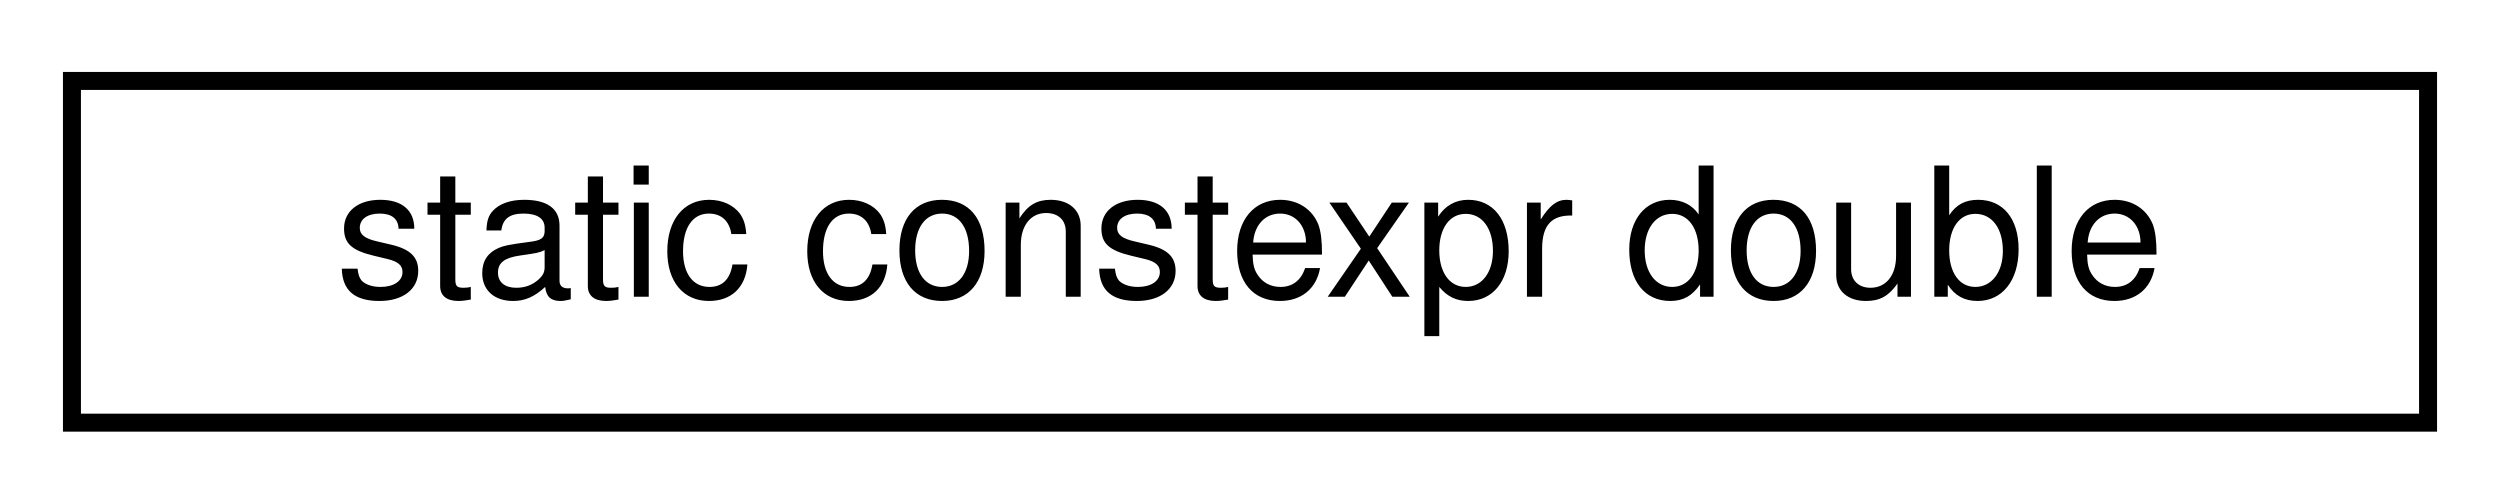
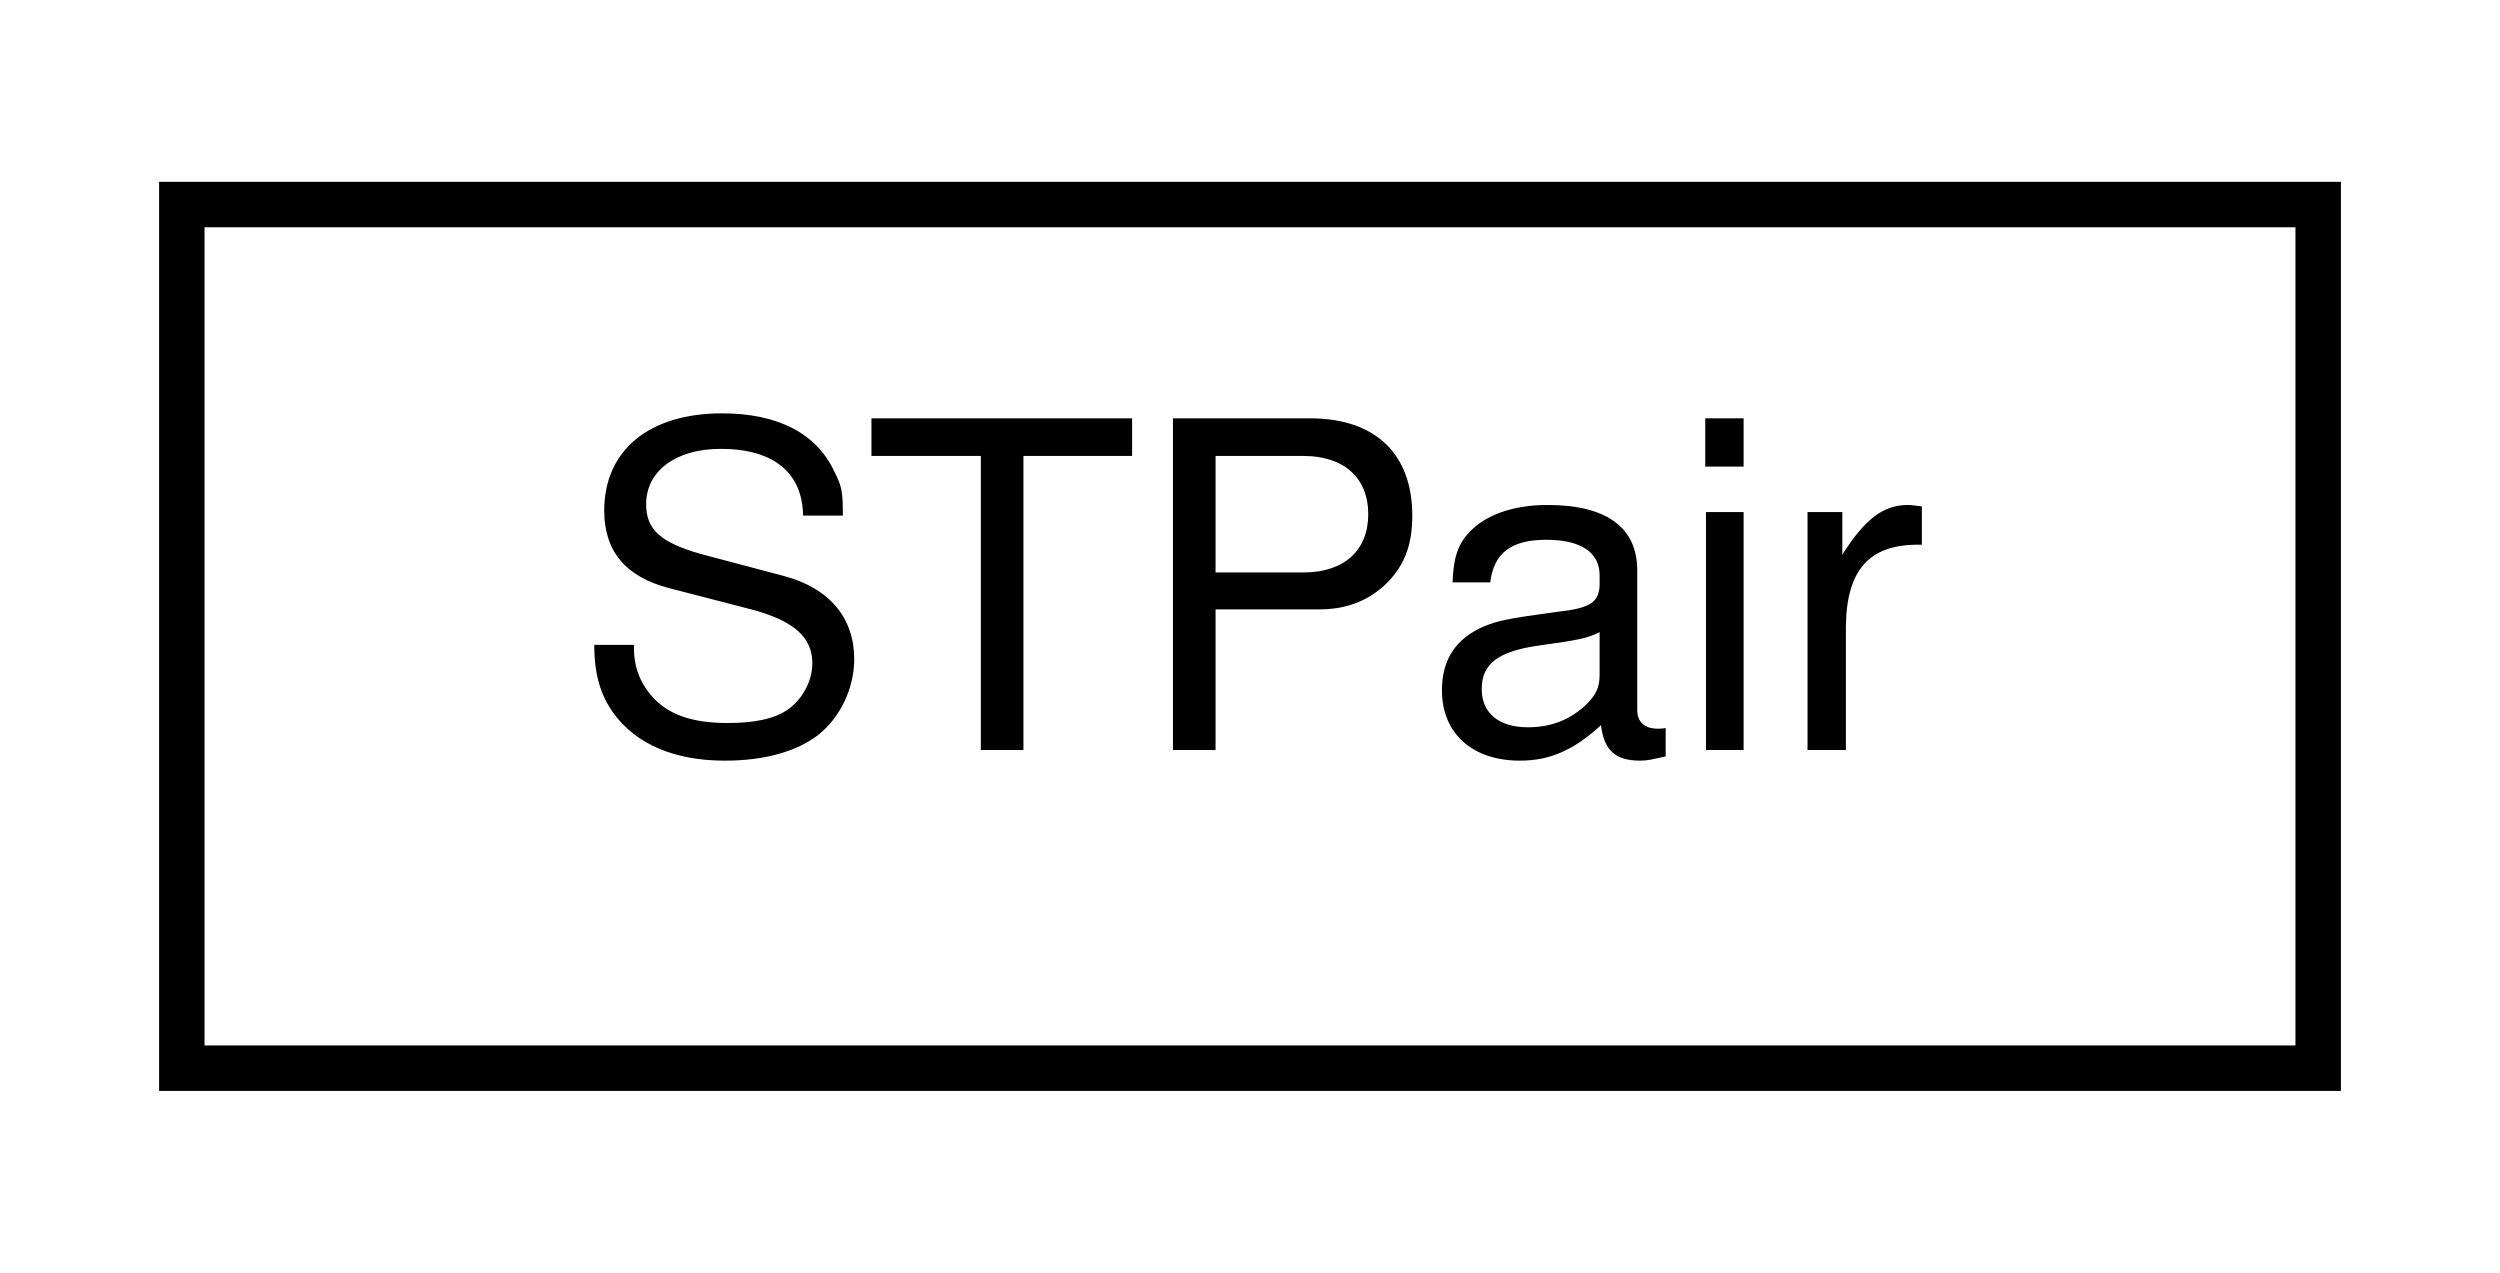
- <svg xmlns="http://www.w3.org/2000/svg" xmlns:xlink="http://www.w3.org/1999/xlink" width="139pt" height="28pt" viewBox="0.00 0.00 139.00 28.00">
+ <svg xmlns="http://www.w3.org/2000/svg" xmlns:xlink="http://www.w3.org/1999/xlink" width="55pt" height="28pt" viewBox="0.00 0.00 55.00 28.00">
  <g id="graph0" class="graph" transform="scale(1 1) rotate(0) translate(4 24)">
    <g id="node1" class="node">
      <g id="a_node1">
-         <a xlink:href="classstatic_01constexpr_01double.html" target="_top" xlink:title=" ">
-           <polygon fill="none" stroke="#000000" points="0,-.5 0,-19.5 131,-19.5 131,-.5 0,-.5" />
-           <text text-anchor="middle" x="65.5" y="-7.5" font-family="Helvetica,sans-Serif" font-size="10.00" fill="#000000">static constexpr double</text>
+         <a xlink:href="classUtil_1_1STPair.html" target="_top" xlink:title=" ">
+           <polygon fill="none" stroke="#000000" points="0,-.5 0,-19.5 47,-19.5 47,-.5 0,-.5" />
+           <text text-anchor="middle" x="23.5" y="-7.5" font-family="Helvetica,sans-Serif" font-size="10.00" fill="#000000">STPair</text>
        </a>
      </g>
    </g>
  </g>
</svg>
